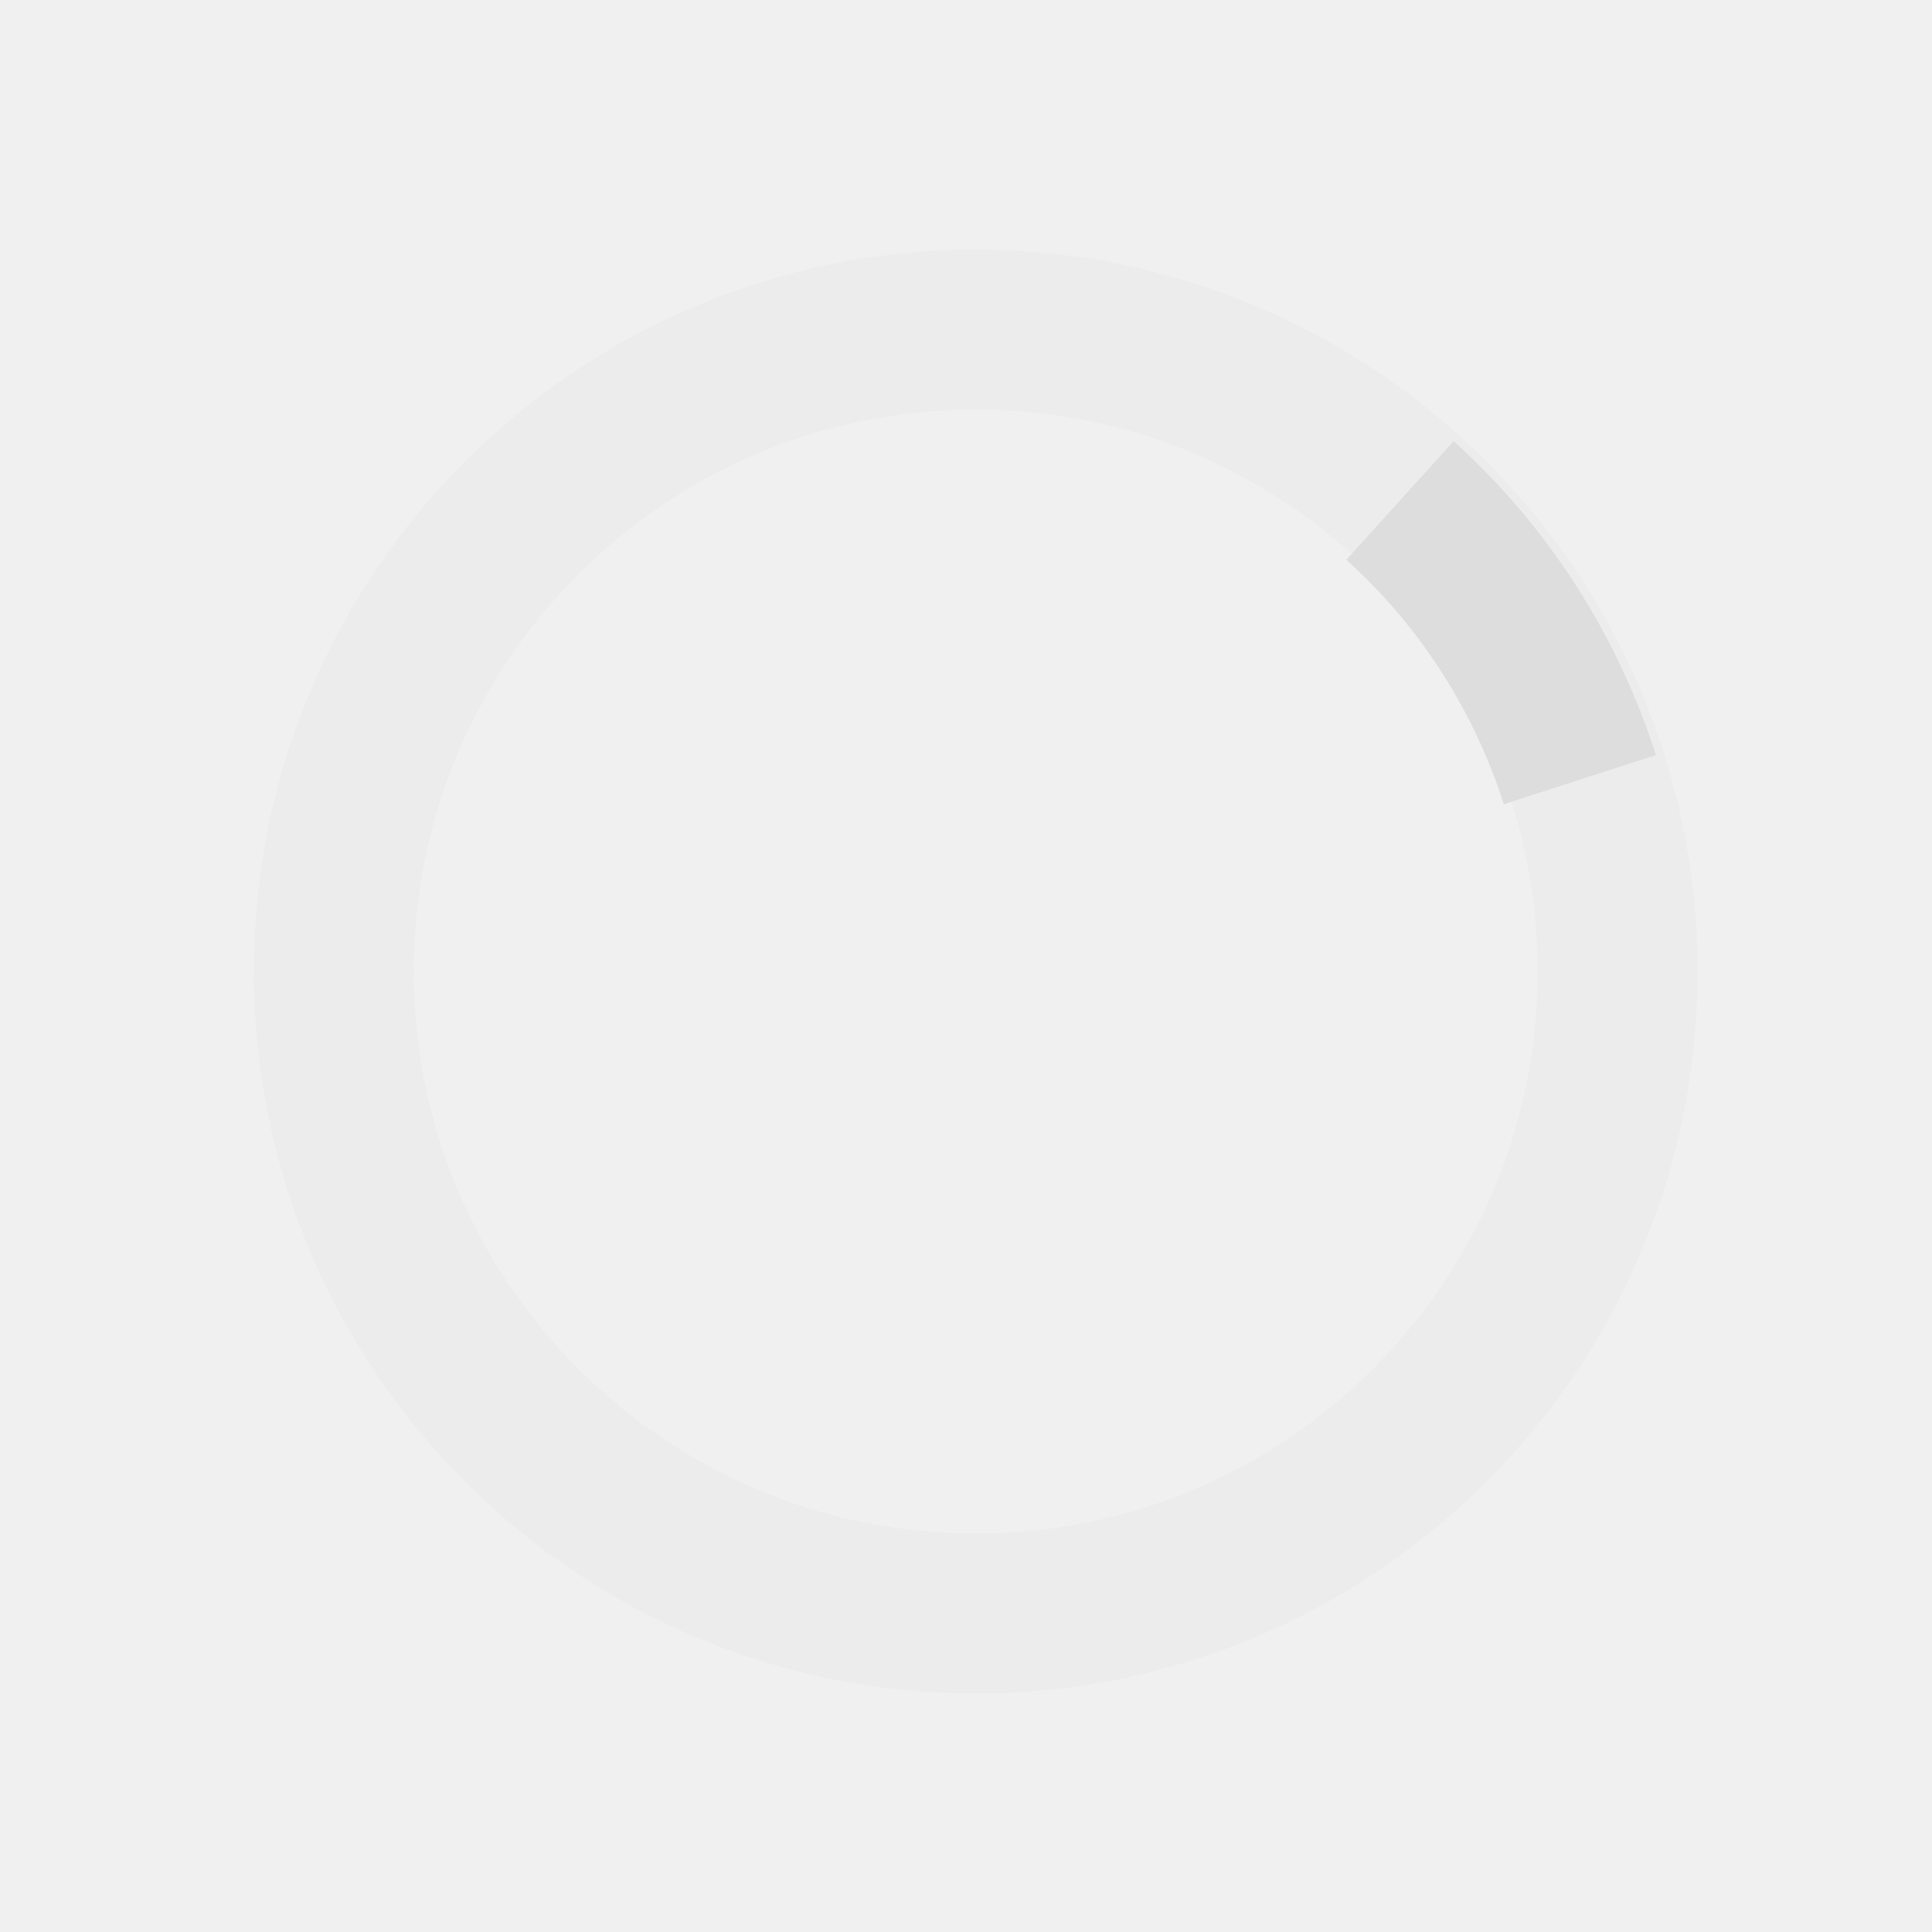
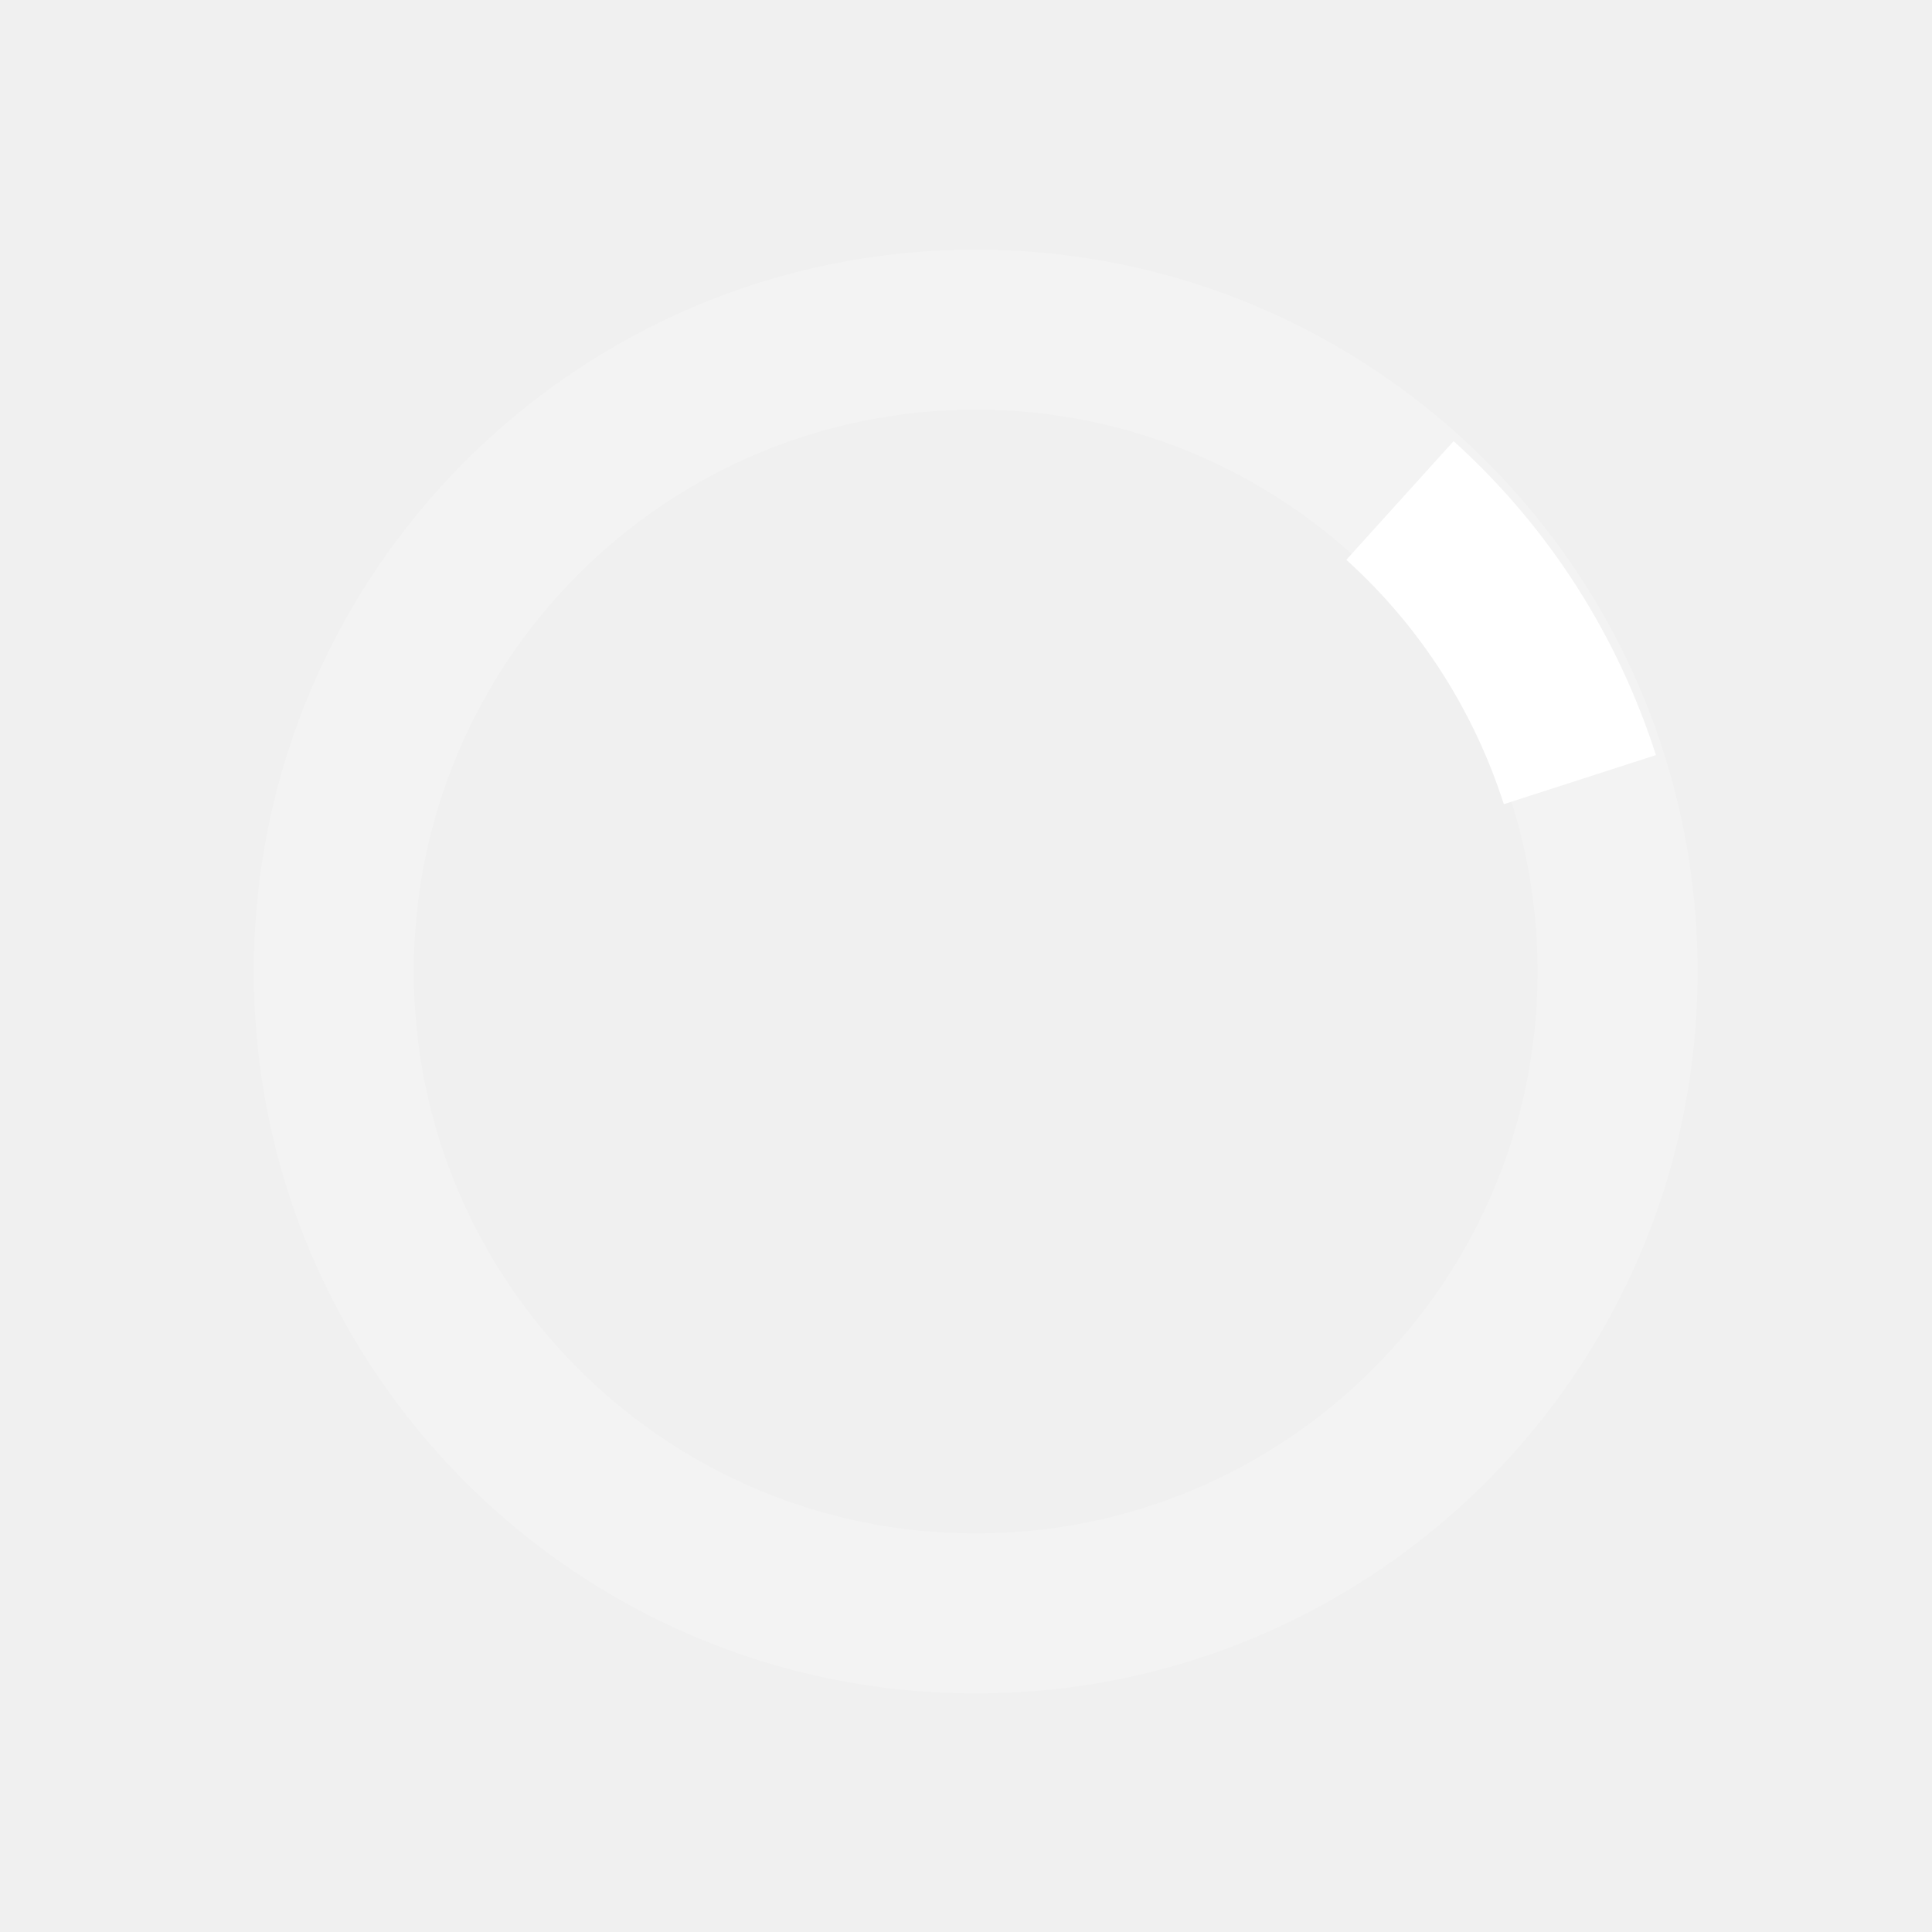
<svg xmlns="http://www.w3.org/2000/svg" width="30px" height="30px" viewBox="0 0 40 40" enable-background="new 0 0 40 40" xml:space="preserve">
-   <path opacity="0.2" fill="#ddd" d="M20.201,5.169c-8.254,0-14.946,6.692-14.946,14.946c0,8.255,6.692,14.946,14.946,14.946       s14.946-6.691,14.946-14.946C35.146,11.861,28.455,5.169,20.201,5.169z M20.201,31.749c-6.425,0-11.634-5.208-11.634-11.634       c0-6.425,5.209-11.634,11.634-11.634c6.425,0,11.633,5.209,11.633,11.634C31.834,26.541,26.626,31.749,20.201,31.749z" />
-   <path fill="#ddd" d="M26.013,10.047l1.654-2.866c-2.198-1.272-4.743-2.012-7.466-2.012h0v3.312h0       C22.32,8.481,24.301,9.057,26.013,10.047z" transform="rotate(42.1171 20 20)">
+   <path opacity="0.2" fill="#fff" d="M20.201,5.169c-8.254,0-14.946,6.692-14.946,14.946c0,8.255,6.692,14.946,14.946,14.946       s14.946-6.691,14.946-14.946C35.146,11.861,28.455,5.169,20.201,5.169z M20.201,31.749c-6.425,0-11.634-5.208-11.634-11.634       c0-6.425,5.209-11.634,11.634-11.634c6.425,0,11.633,5.209,11.633,11.634C31.834,26.541,26.626,31.749,20.201,31.749z" />
+   <path fill="#fff" d="M26.013,10.047l1.654-2.866c-2.198-1.272-4.743-2.012-7.466-2.012h0v3.312h0       C22.32,8.481,24.301,9.057,26.013,10.047z" transform="rotate(42.1171 20 20)">
    <animateTransform attributeType="xml" attributeName="transform" type="rotate" from="0 20 20" to="360 20 20" dur="0.5s" repeatCount="indefinite" />
  </path>
</svg>
